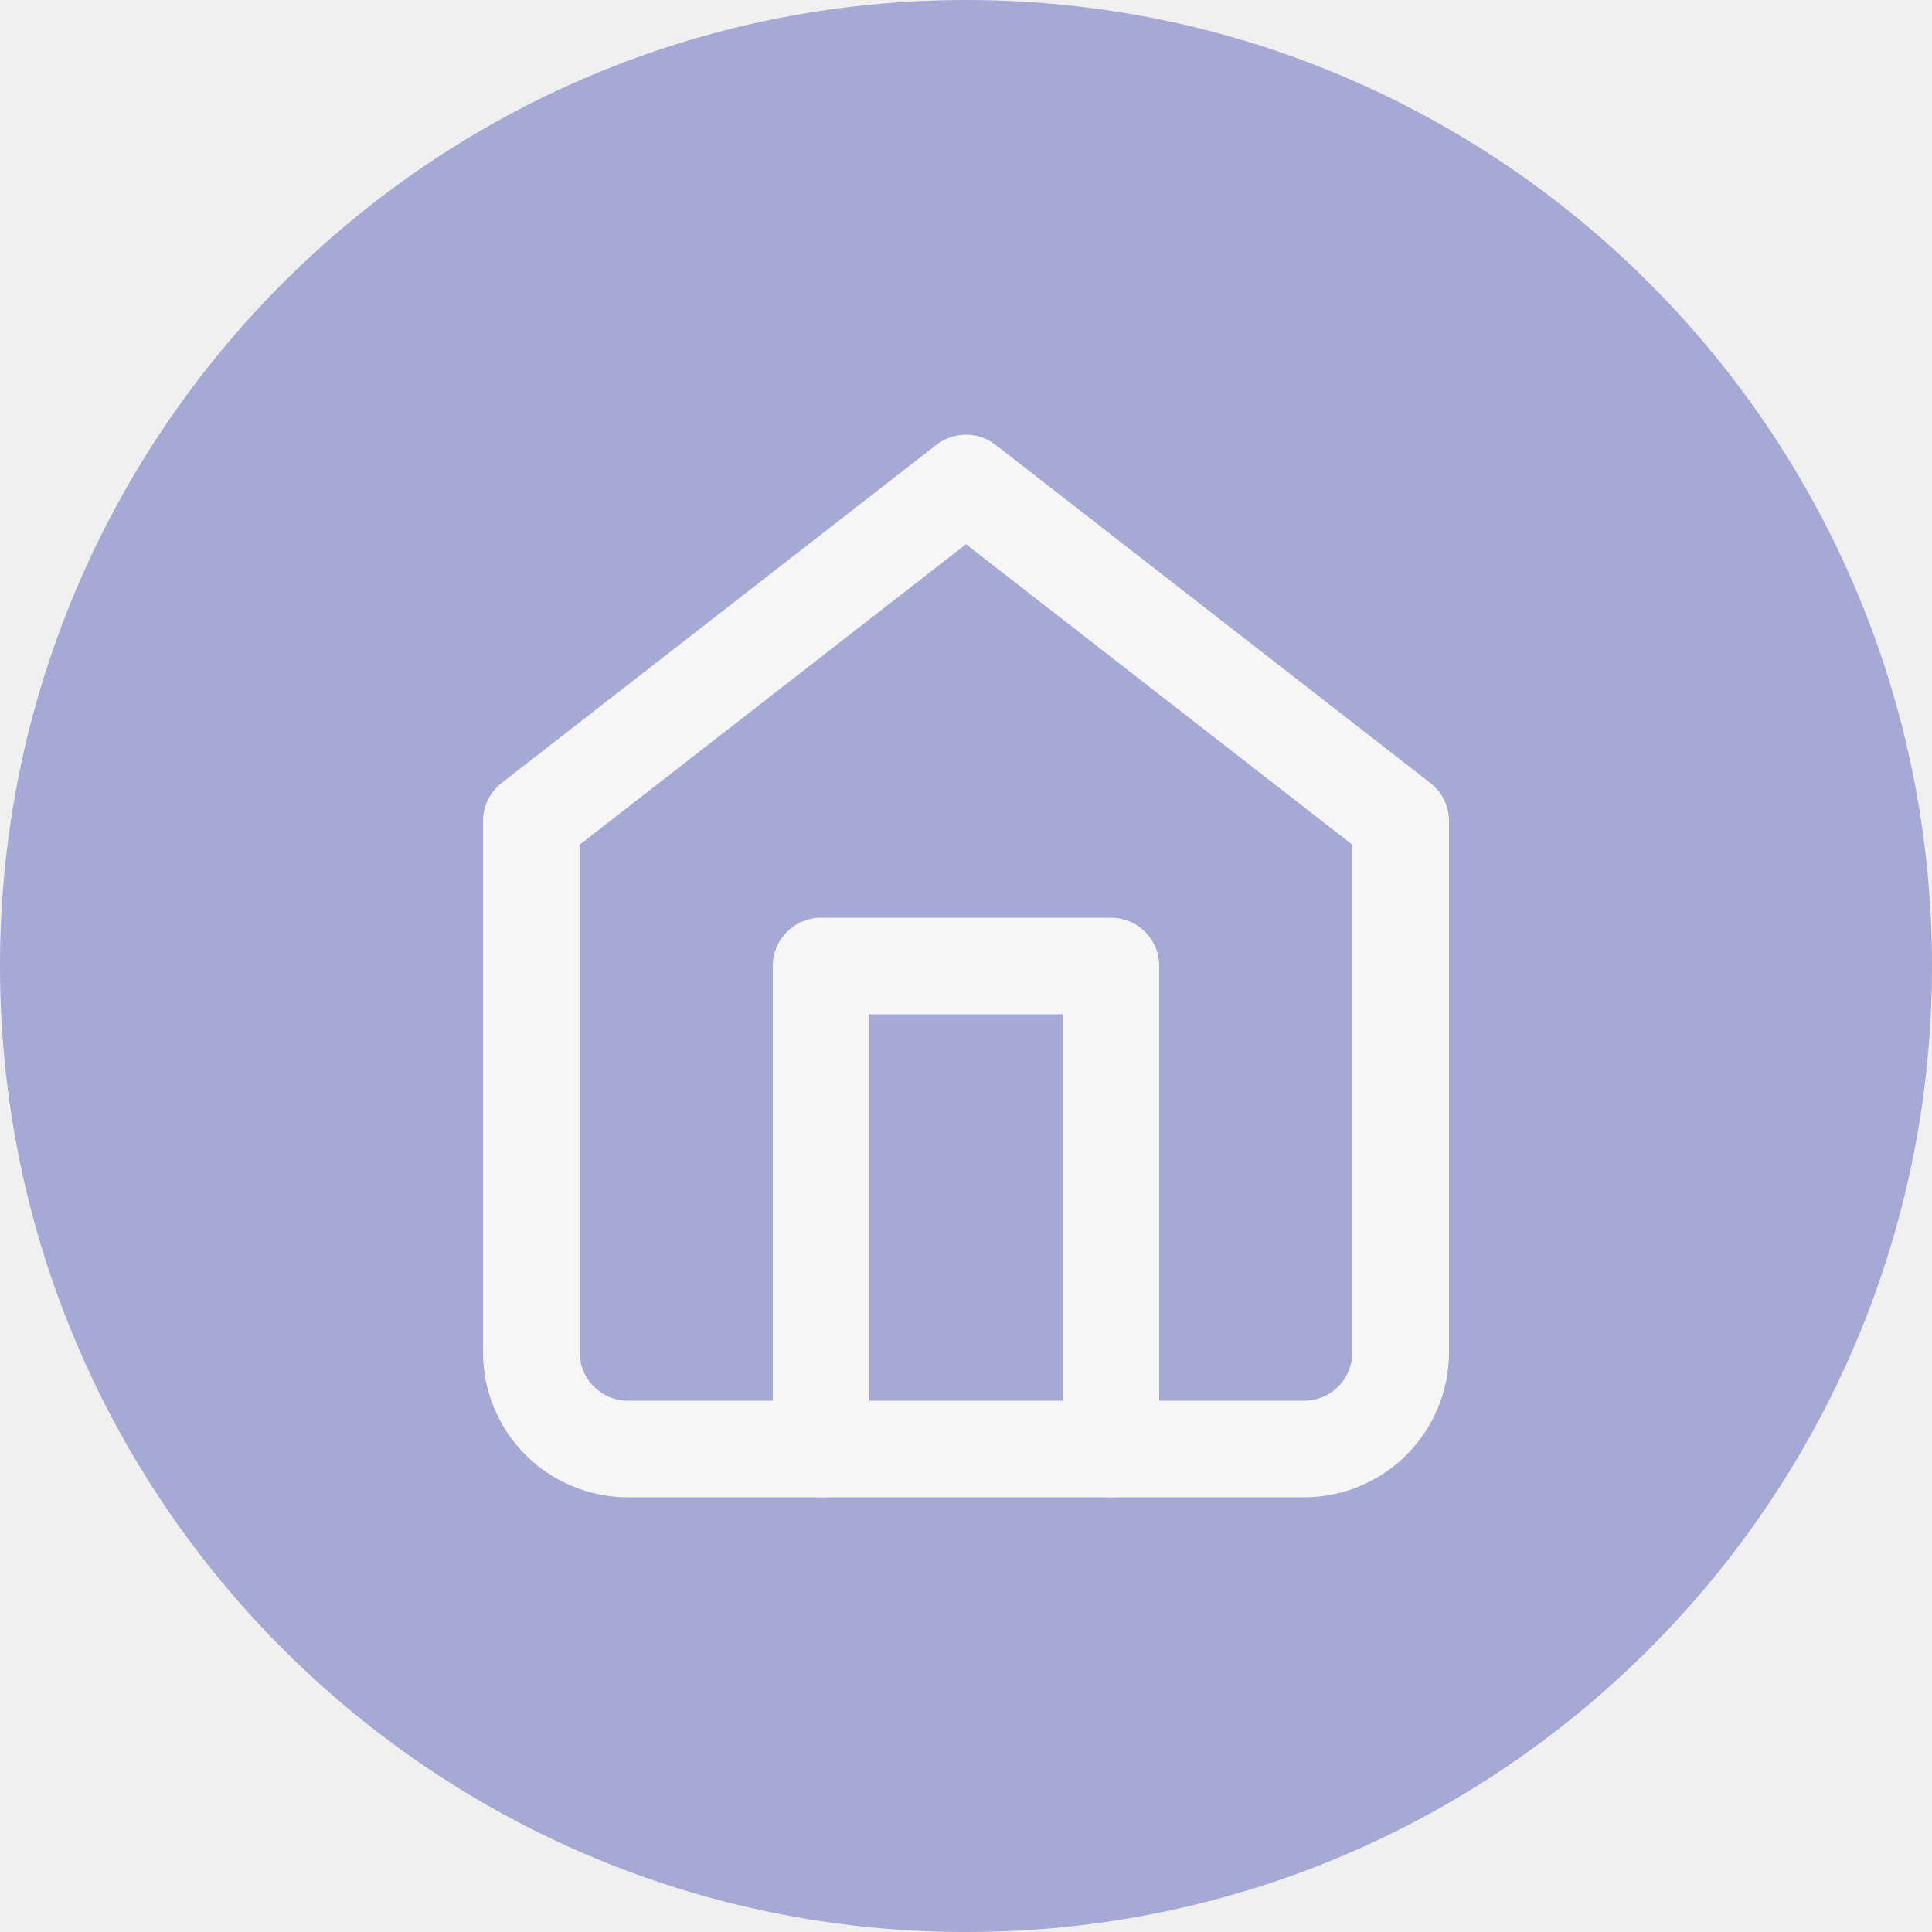
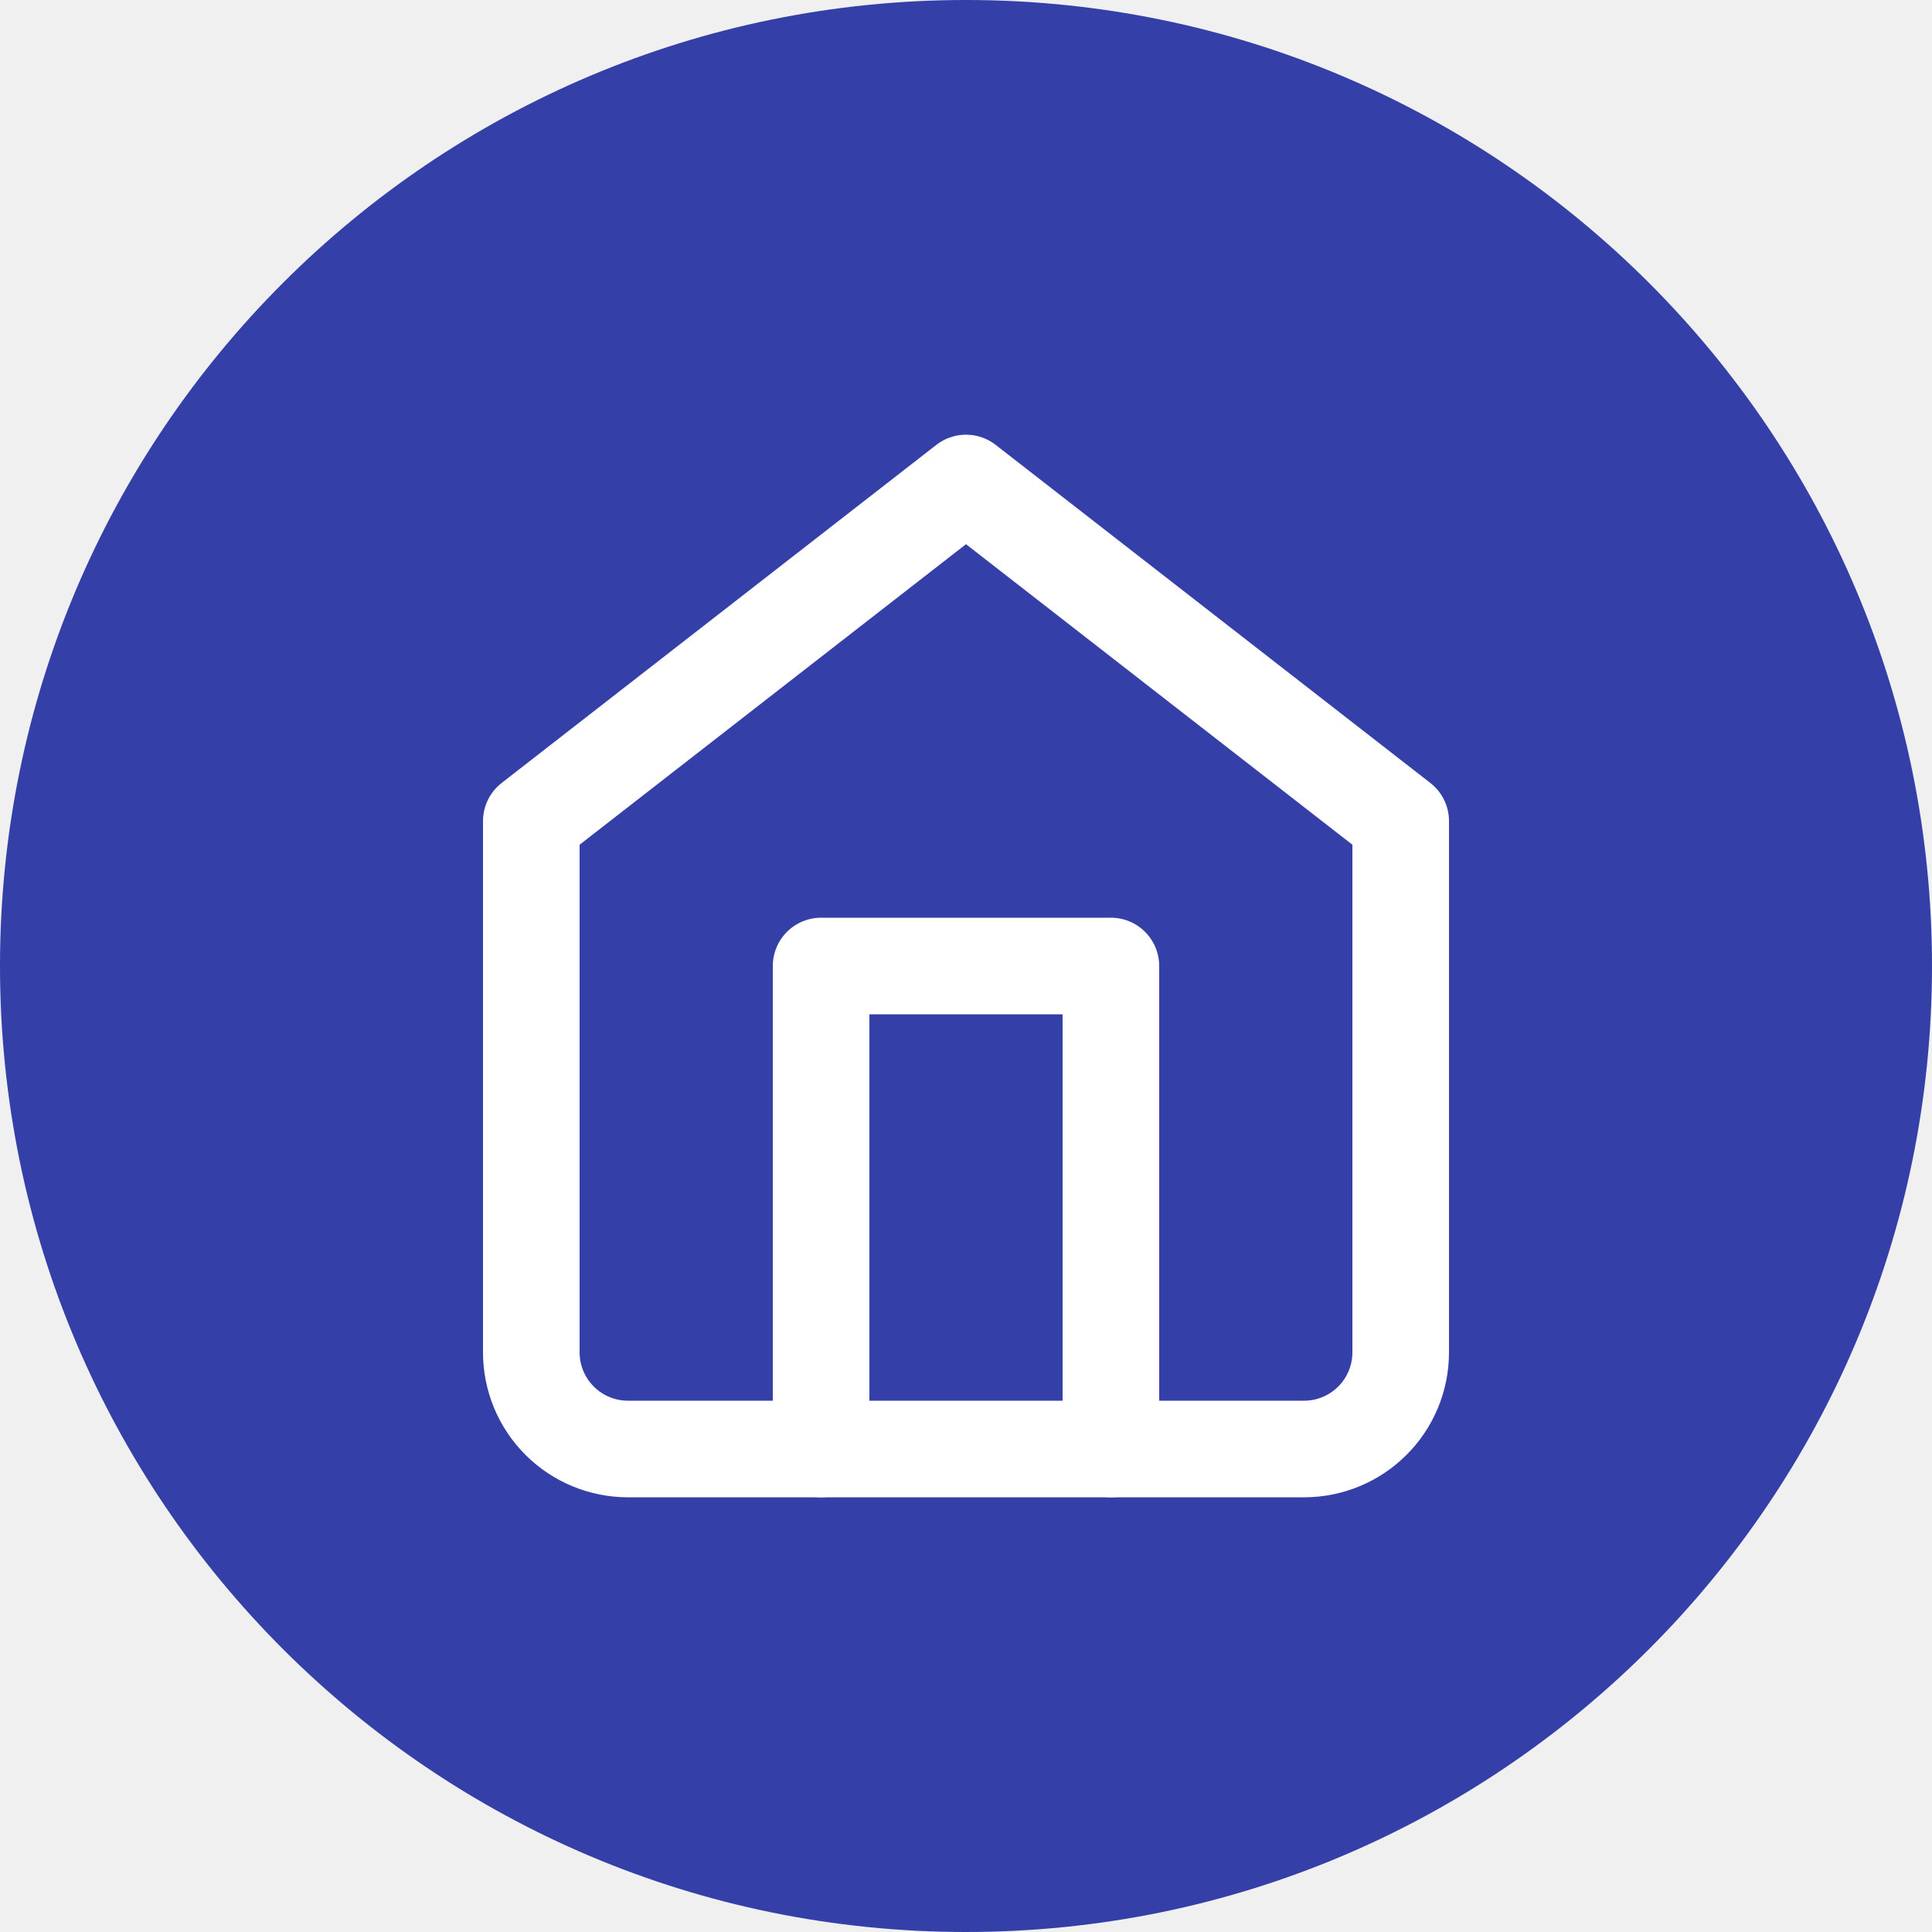
<svg xmlns="http://www.w3.org/2000/svg" width="40" height="40" viewBox="0 0 40 40" fill="none">
-   <g opacity="0.4">
-     <path d="M0 20C0 8.954 8.954 0 20 0C31.046 0 40 8.954 40 20C40 31.046 31.046 40 20 40C8.954 40 0 31.046 0 20Z" fill="#353FA8" />
-     <path d="M11 17L20 10L29 17V28C29 28.53 28.789 29.039 28.414 29.414C28.039 29.789 27.53 30 27 30H13C12.47 30 11.961 29.789 11.586 29.414C11.211 29.039 11 28.53 11 28V17Z" stroke="white" stroke-width="2" stroke-linecap="round" stroke-linejoin="round" />
-     <path d="M17 30V20H23V30" stroke="white" stroke-width="2" stroke-linecap="round" stroke-linejoin="round" />
-   </g>
+   <path d="M0 20C0 8.954 8.954 0 20 0C31.046 0 40 8.954 40 20C40 31.046 31.046 40 20 40C8.954 40 0 31.046 0 20Z" fill="#353FA8" />
+   <path d="M11 17L20 10L29 17V28C29 28.53 28.789 29.039 28.414 29.414C28.039 29.789 27.53 30 27 30H13C12.47 30 11.961 29.789 11.586 29.414C11.211 29.039 11 28.53 11 28V17Z" stroke="white" stroke-width="2" stroke-linecap="round" stroke-linejoin="round" />
+   <path d="M17 30V20H23V30" stroke="white" stroke-width="2" stroke-linecap="round" stroke-linejoin="round" />
</svg>
